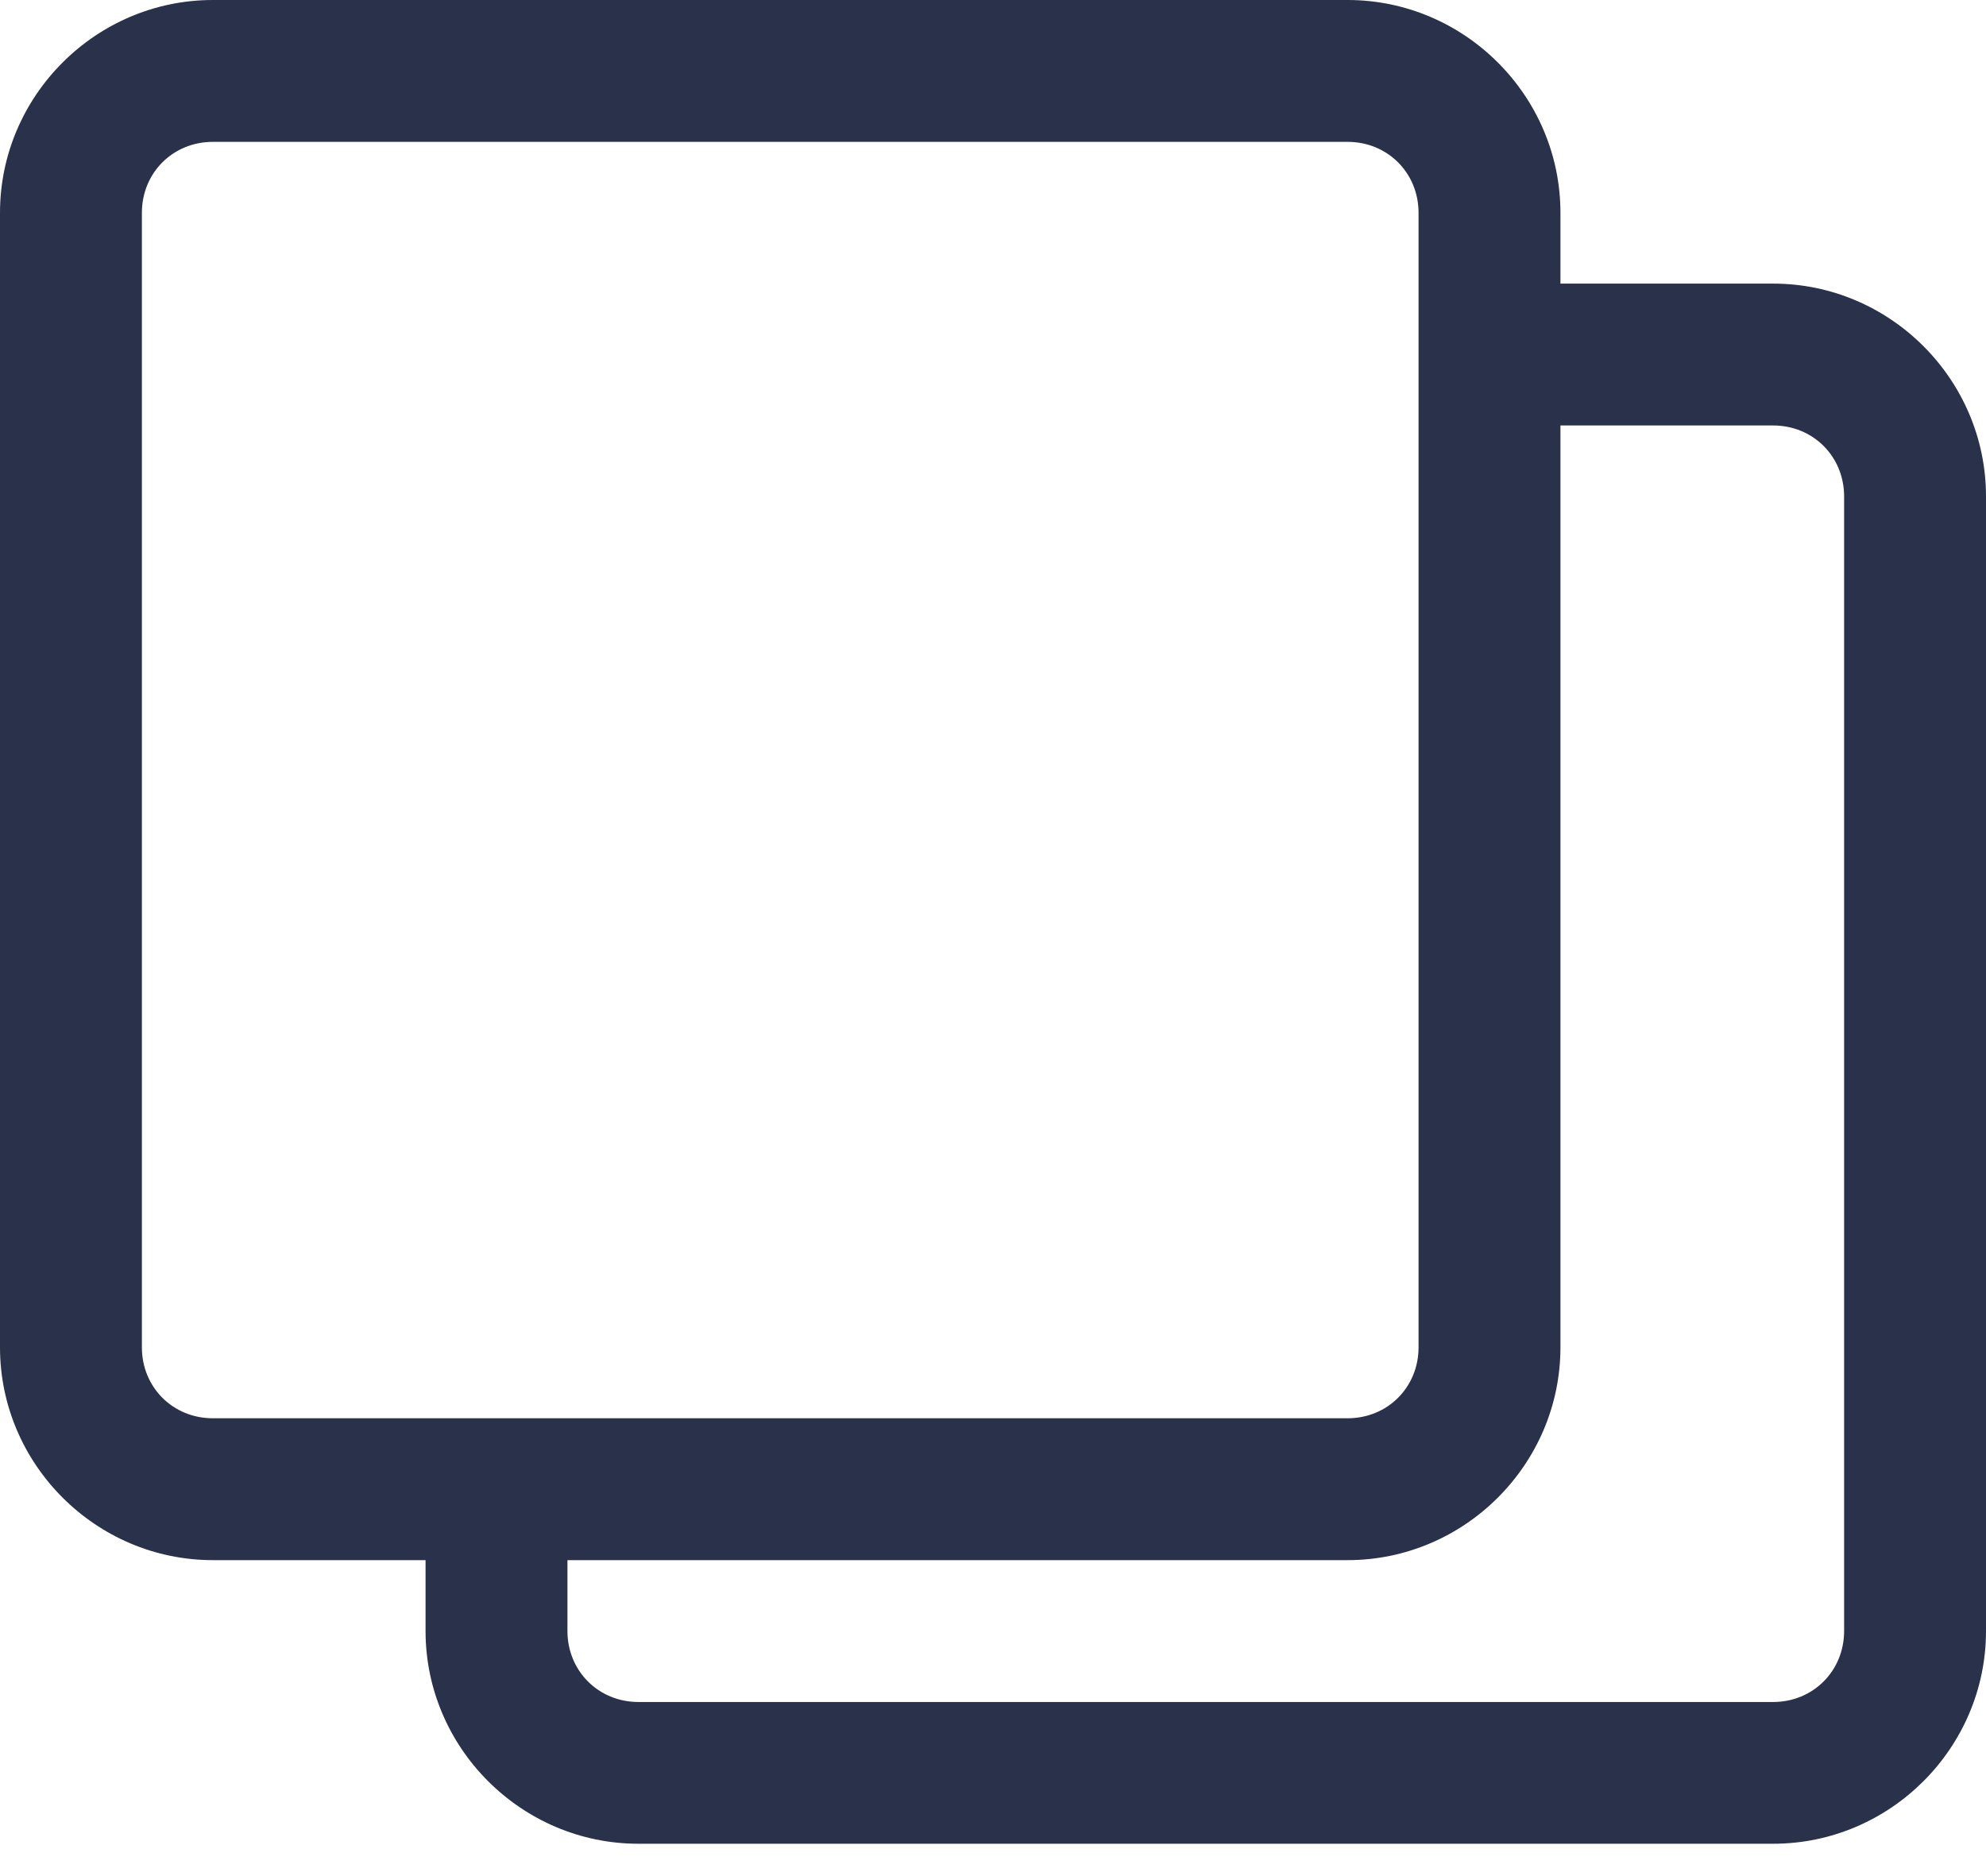
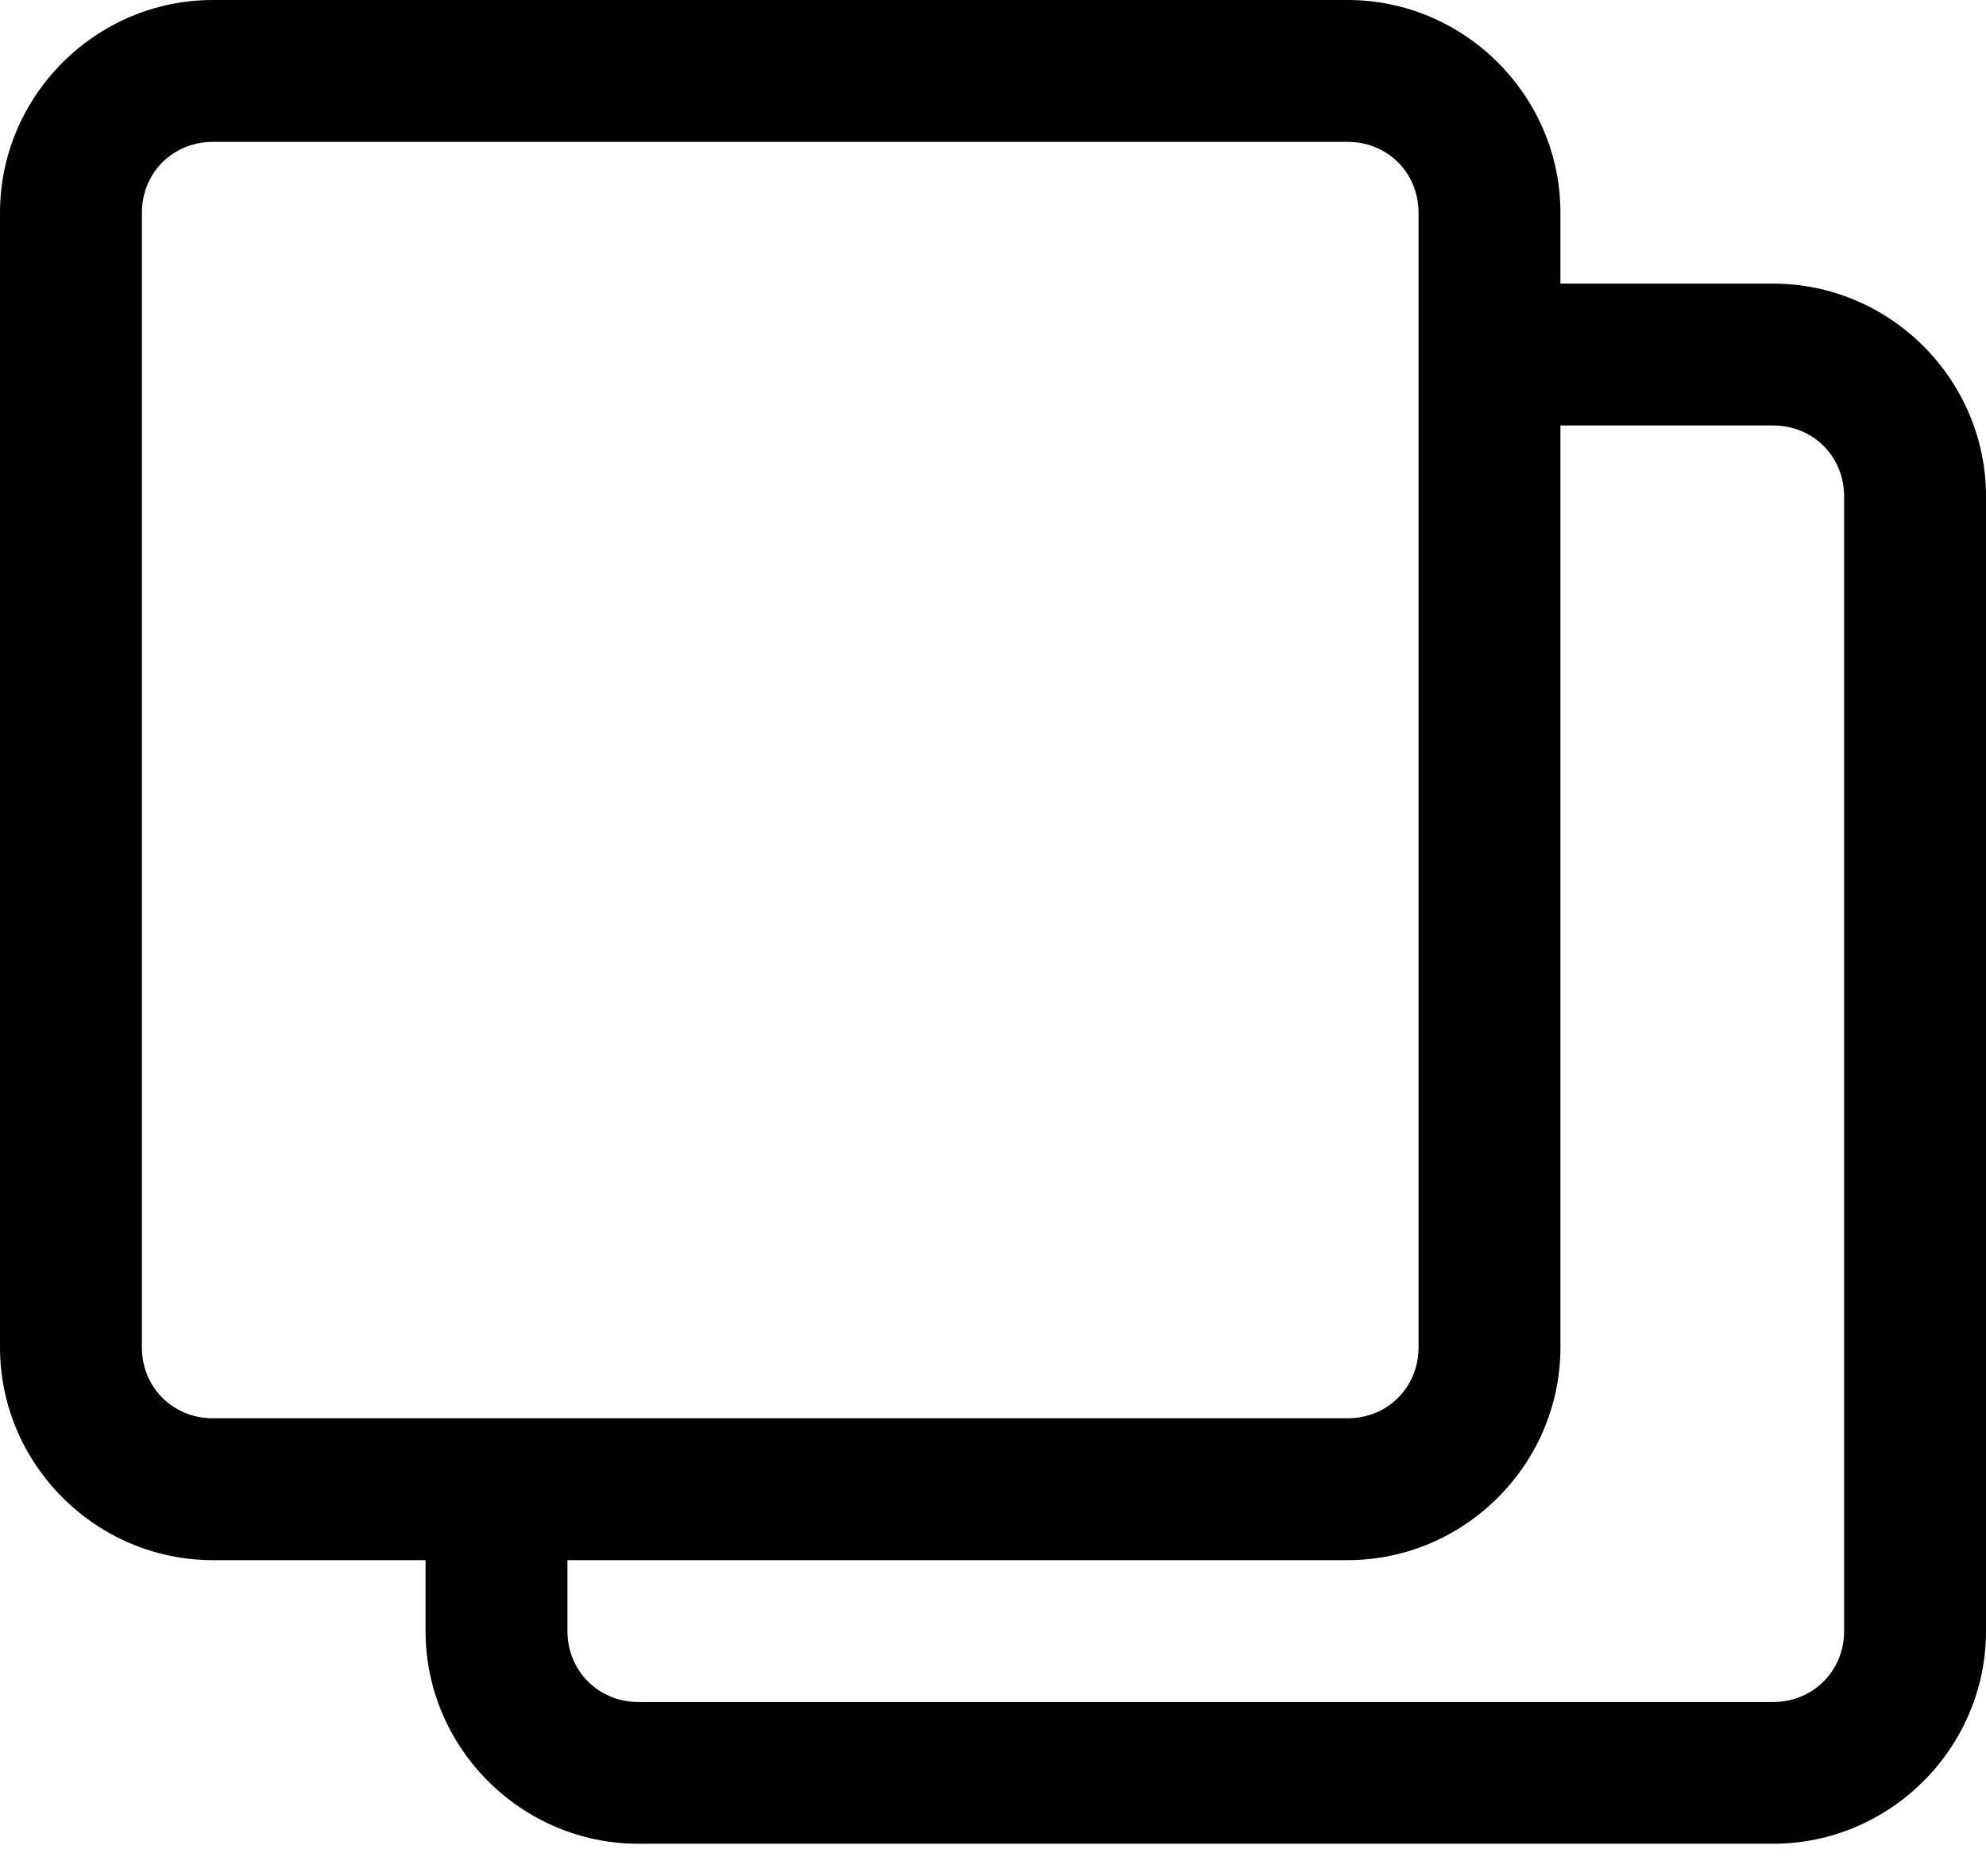
<svg xmlns="http://www.w3.org/2000/svg" width="18" height="17" viewBox="0 0 18 17" fill="none">
-   <path d="M1.929 0C0.869 0 0 0.869 0 1.929V12.214C0 13.274 0.869 14.143 1.929 14.143H3.857V14.786C3.857 15.845 4.726 16.714 5.786 16.714H16.071C17.131 16.714 18 15.845 18 14.786V4.5C18 3.44 17.131 2.571 16.071 2.571H14.143V1.929C14.143 0.869 13.274 0 12.214 0H1.929ZM1.929 1.286H12.214C12.576 1.286 12.857 1.567 12.857 1.929V12.214C12.857 12.576 12.576 12.857 12.214 12.857H1.929C1.567 12.857 1.286 12.576 1.286 12.214V1.929C1.286 1.567 1.567 1.286 1.929 1.286ZM14.143 3.857H16.071C16.433 3.857 16.714 4.138 16.714 4.5V14.786C16.714 15.147 16.433 15.429 16.071 15.429H5.786C5.424 15.429 5.143 15.147 5.143 14.786V14.143H12.214C13.274 14.143 14.143 13.274 14.143 12.214V3.857Z" fill="#29324A" />
+   <path d="M1.929 0C0.869 0 0 0.869 0 1.929V12.214C0 13.274 0.869 14.143 1.929 14.143H3.857V14.786C3.857 15.845 4.726 16.714 5.786 16.714H16.071C17.131 16.714 18 15.845 18 14.786V4.5C18 3.44 17.131 2.571 16.071 2.571H14.143V1.929C14.143 0.869 13.274 0 12.214 0H1.929ZM1.929 1.286H12.214C12.576 1.286 12.857 1.567 12.857 1.929V12.214C12.857 12.576 12.576 12.857 12.214 12.857H1.929C1.567 12.857 1.286 12.576 1.286 12.214V1.929C1.286 1.567 1.567 1.286 1.929 1.286ZM14.143 3.857H16.071C16.433 3.857 16.714 4.138 16.714 4.5V14.786C16.714 15.147 16.433 15.429 16.071 15.429H5.786C5.424 15.429 5.143 15.147 5.143 14.786V14.143H12.214C13.274 14.143 14.143 13.274 14.143 12.214V3.857Z" fill="currentColor" />
</svg>
